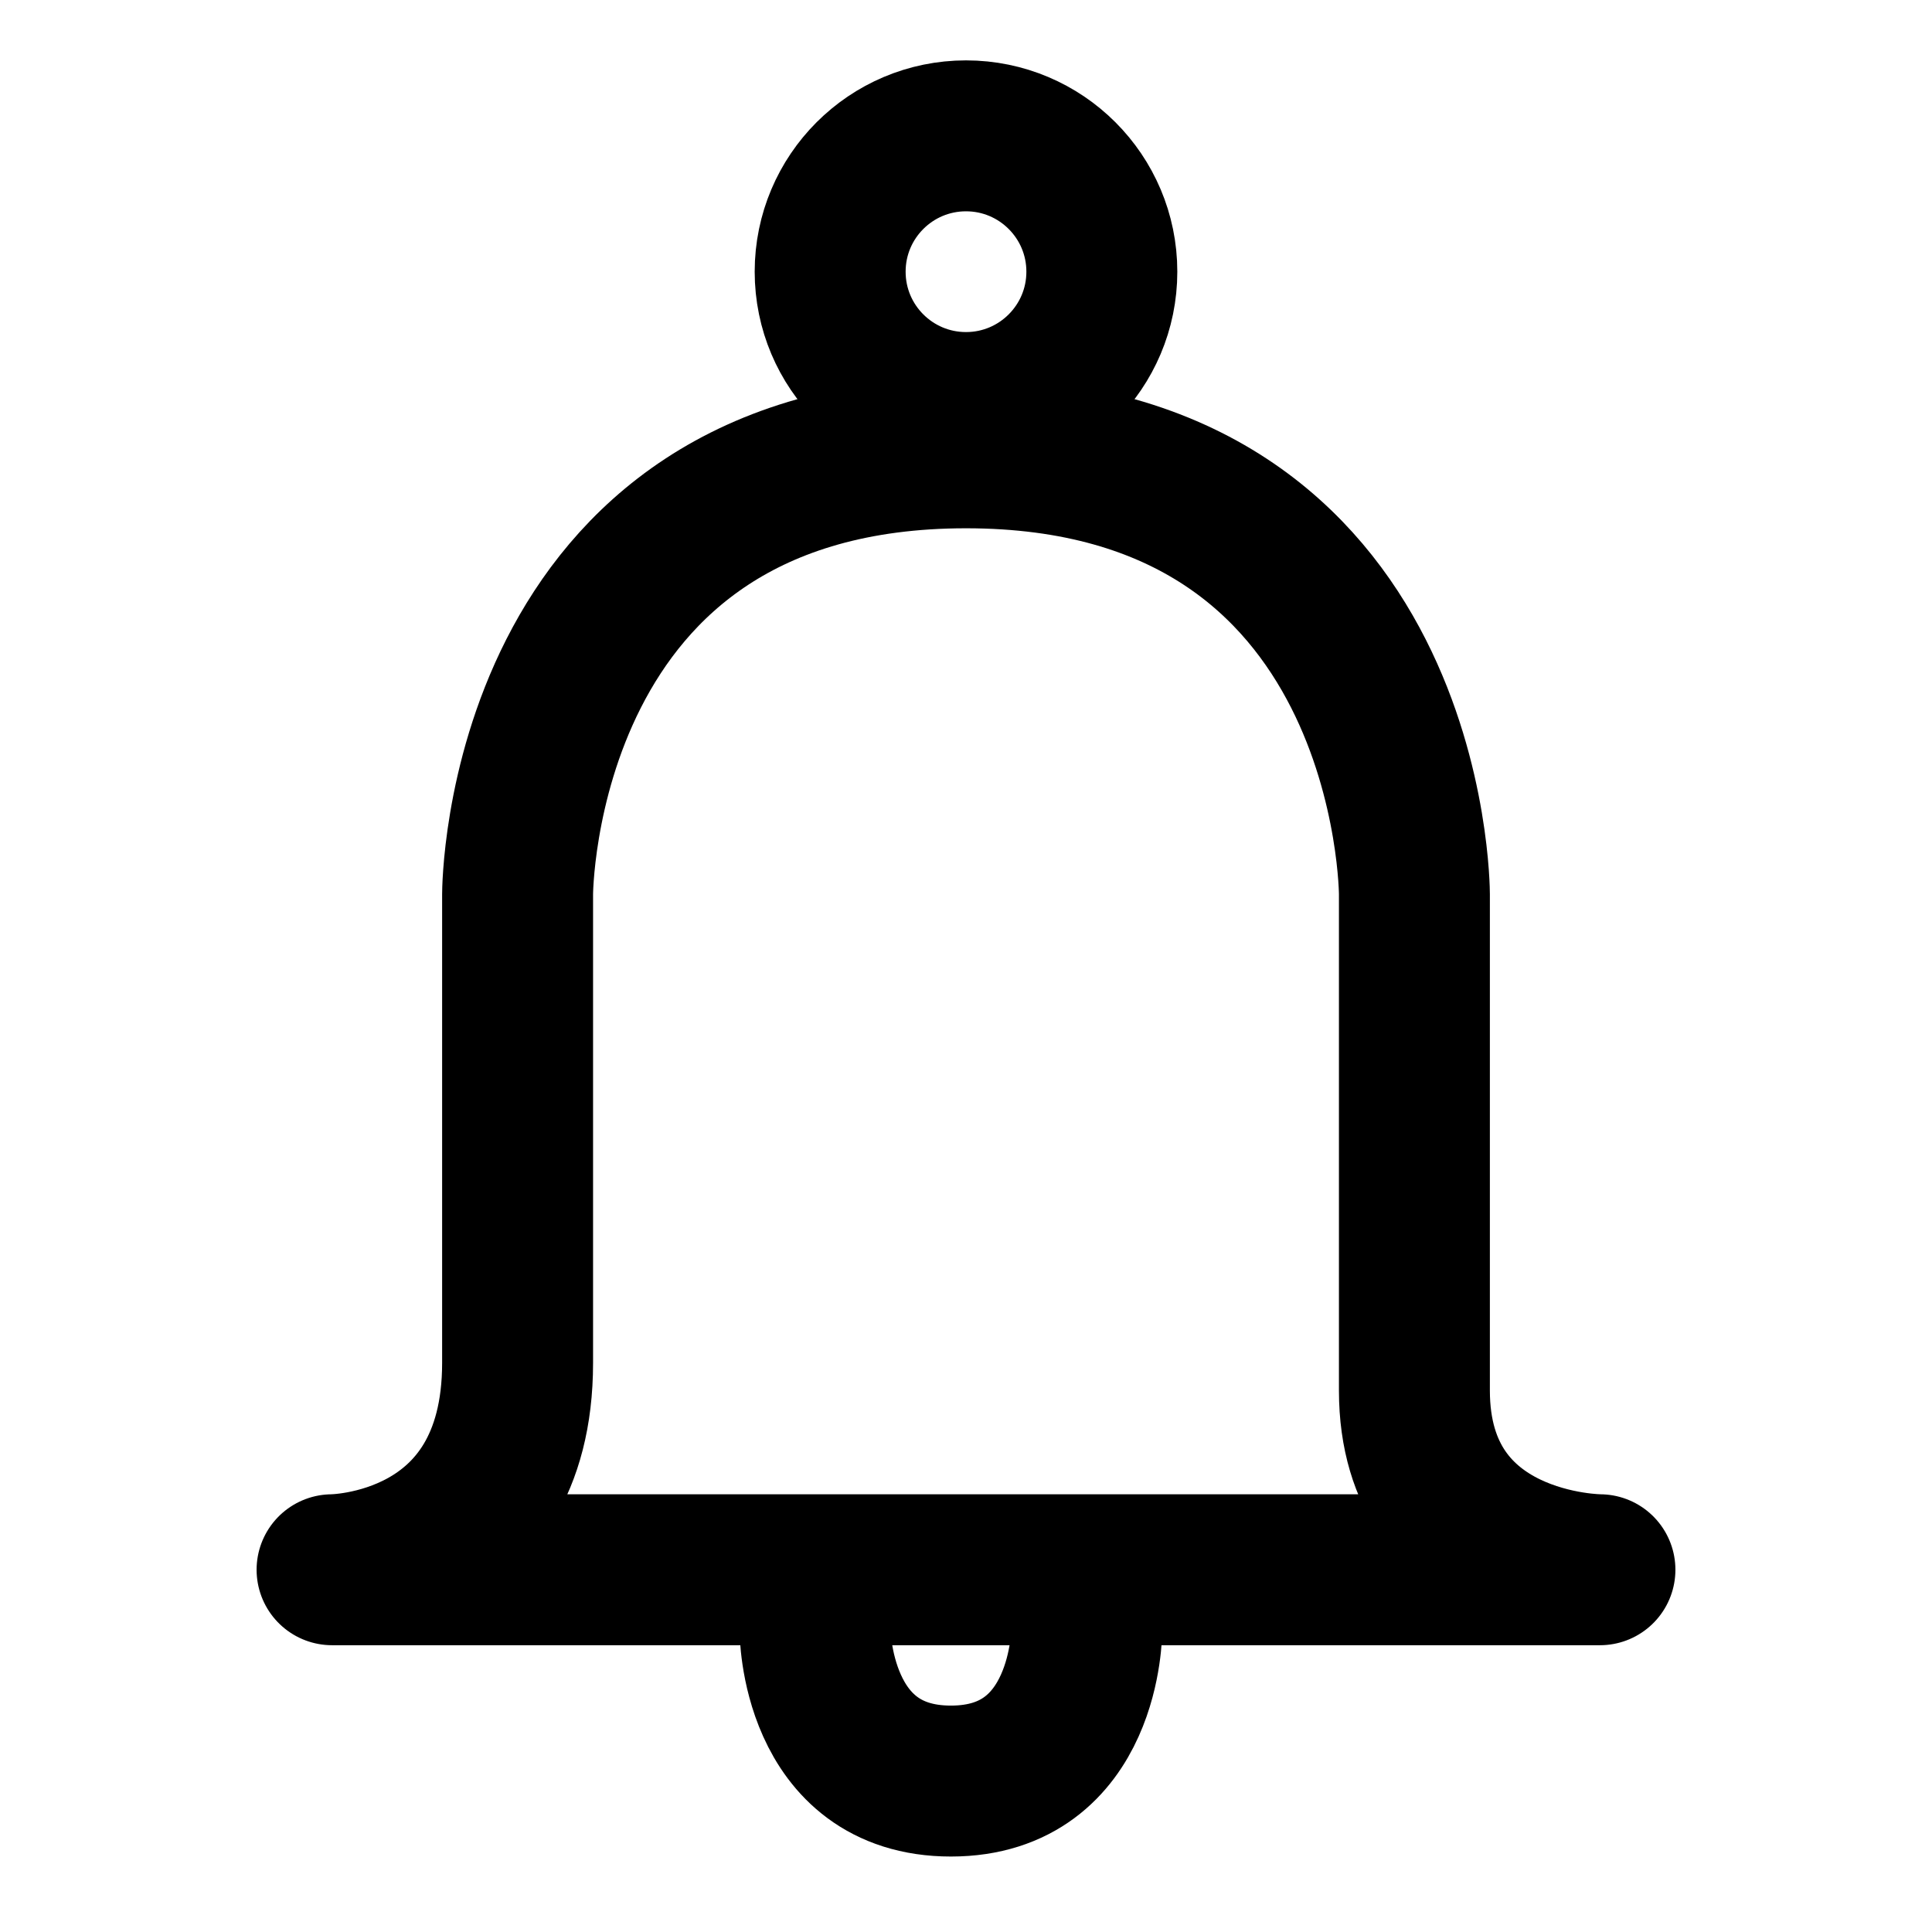
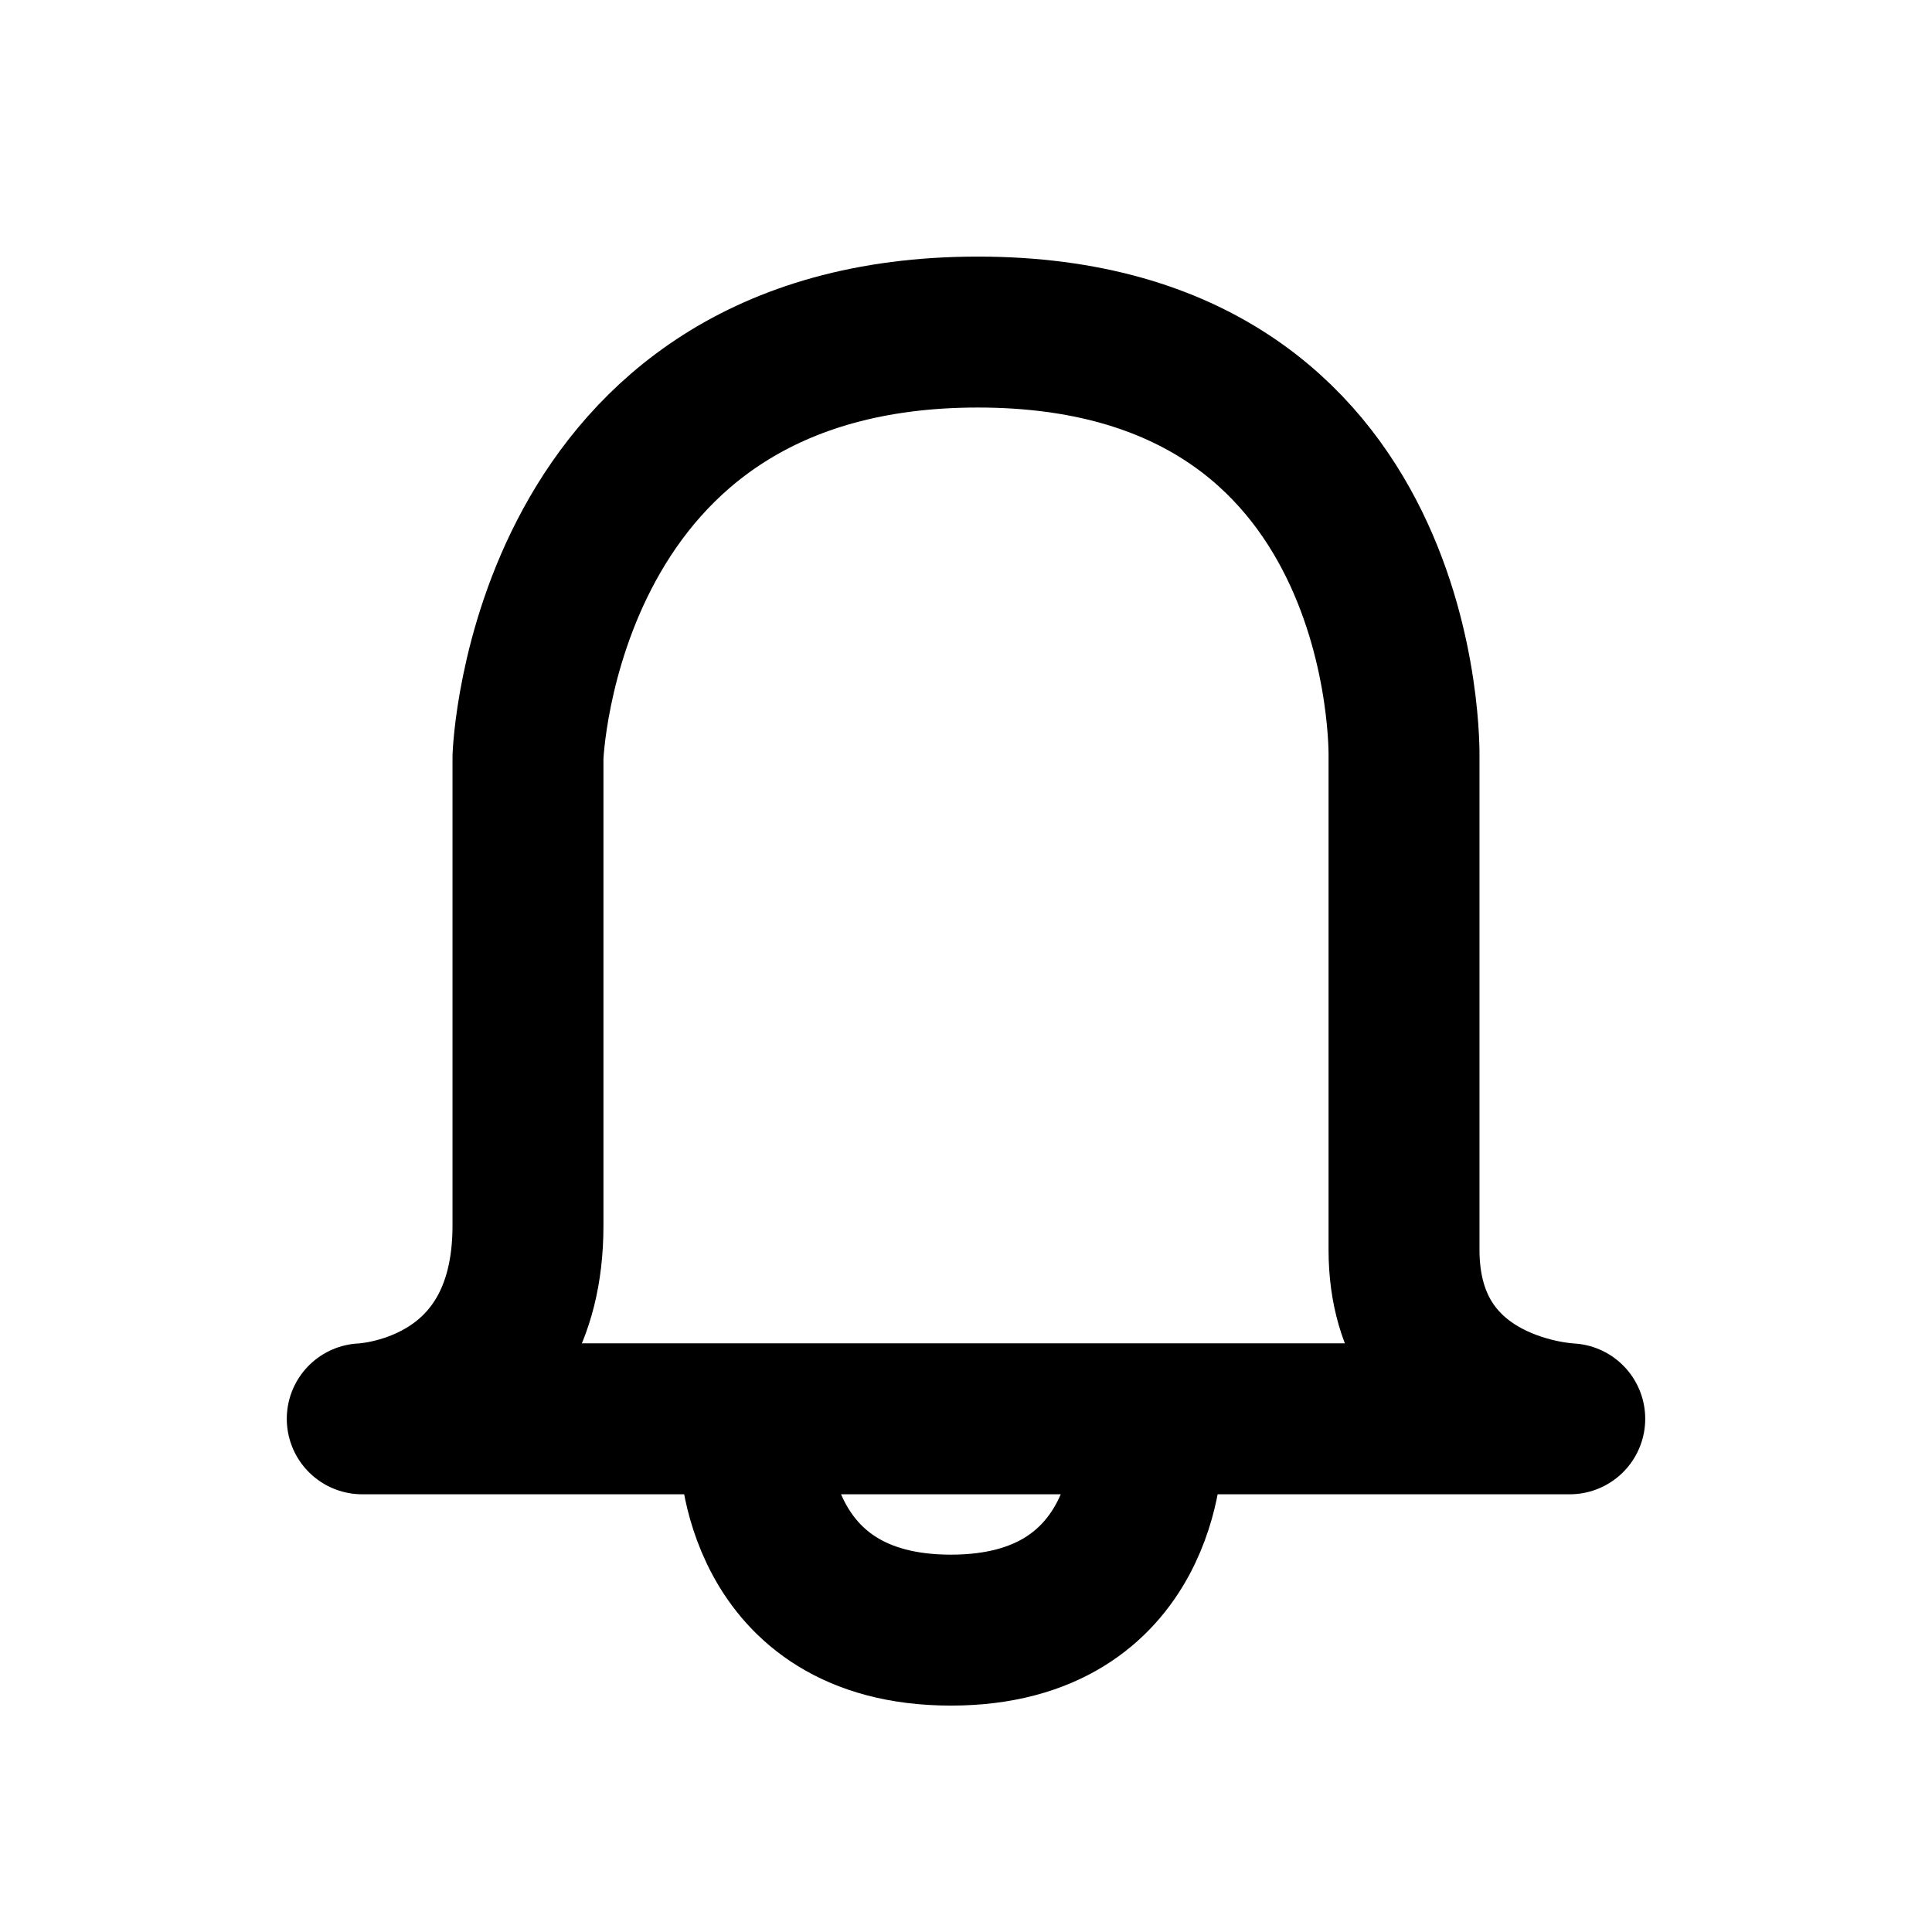
<svg xmlns="http://www.w3.org/2000/svg" width="64" height="64" viewBox="0 0 64 64" fill="none">
-   <path d="M17.146 29.617C17.146 29.617 17.146 15 32 15C46.854 15 46.854 29.617 46.854 29.617V46.062C46.854 52 53 52 53 52H11C11 52 17.146 52 17.146 45.148V29.617Z" stroke="black" stroke-width="5" stroke-linecap="round" stroke-linejoin="round" />
-   <path d="M27 54C27 54 27 59 31.5 59C36 59 36 54 36 54" stroke="black" stroke-width="5" stroke-linecap="round" stroke-linejoin="round" />
-   <circle cx="32" cy="9" r="4.5" stroke="black" stroke-width="5" />
+   <path d="M17.49 25.074C17.49 25.074 17.968 11 32.392 11C46.816 11 46.51 25.074 46.51 25.074V41.4C46.51 46.793 52 47 52 47H12C12 47 17.49 46.822 17.49 40.6V25.074Z" stroke="black" stroke-width="5" stroke-linecap="round" stroke-linejoin="round" />
+   <path d="M25 48C25 48 25 54 31.5 54C38 54 38 48 38 48" stroke="black" stroke-width="5" stroke-linecap="round" stroke-linejoin="round" />
</svg>
